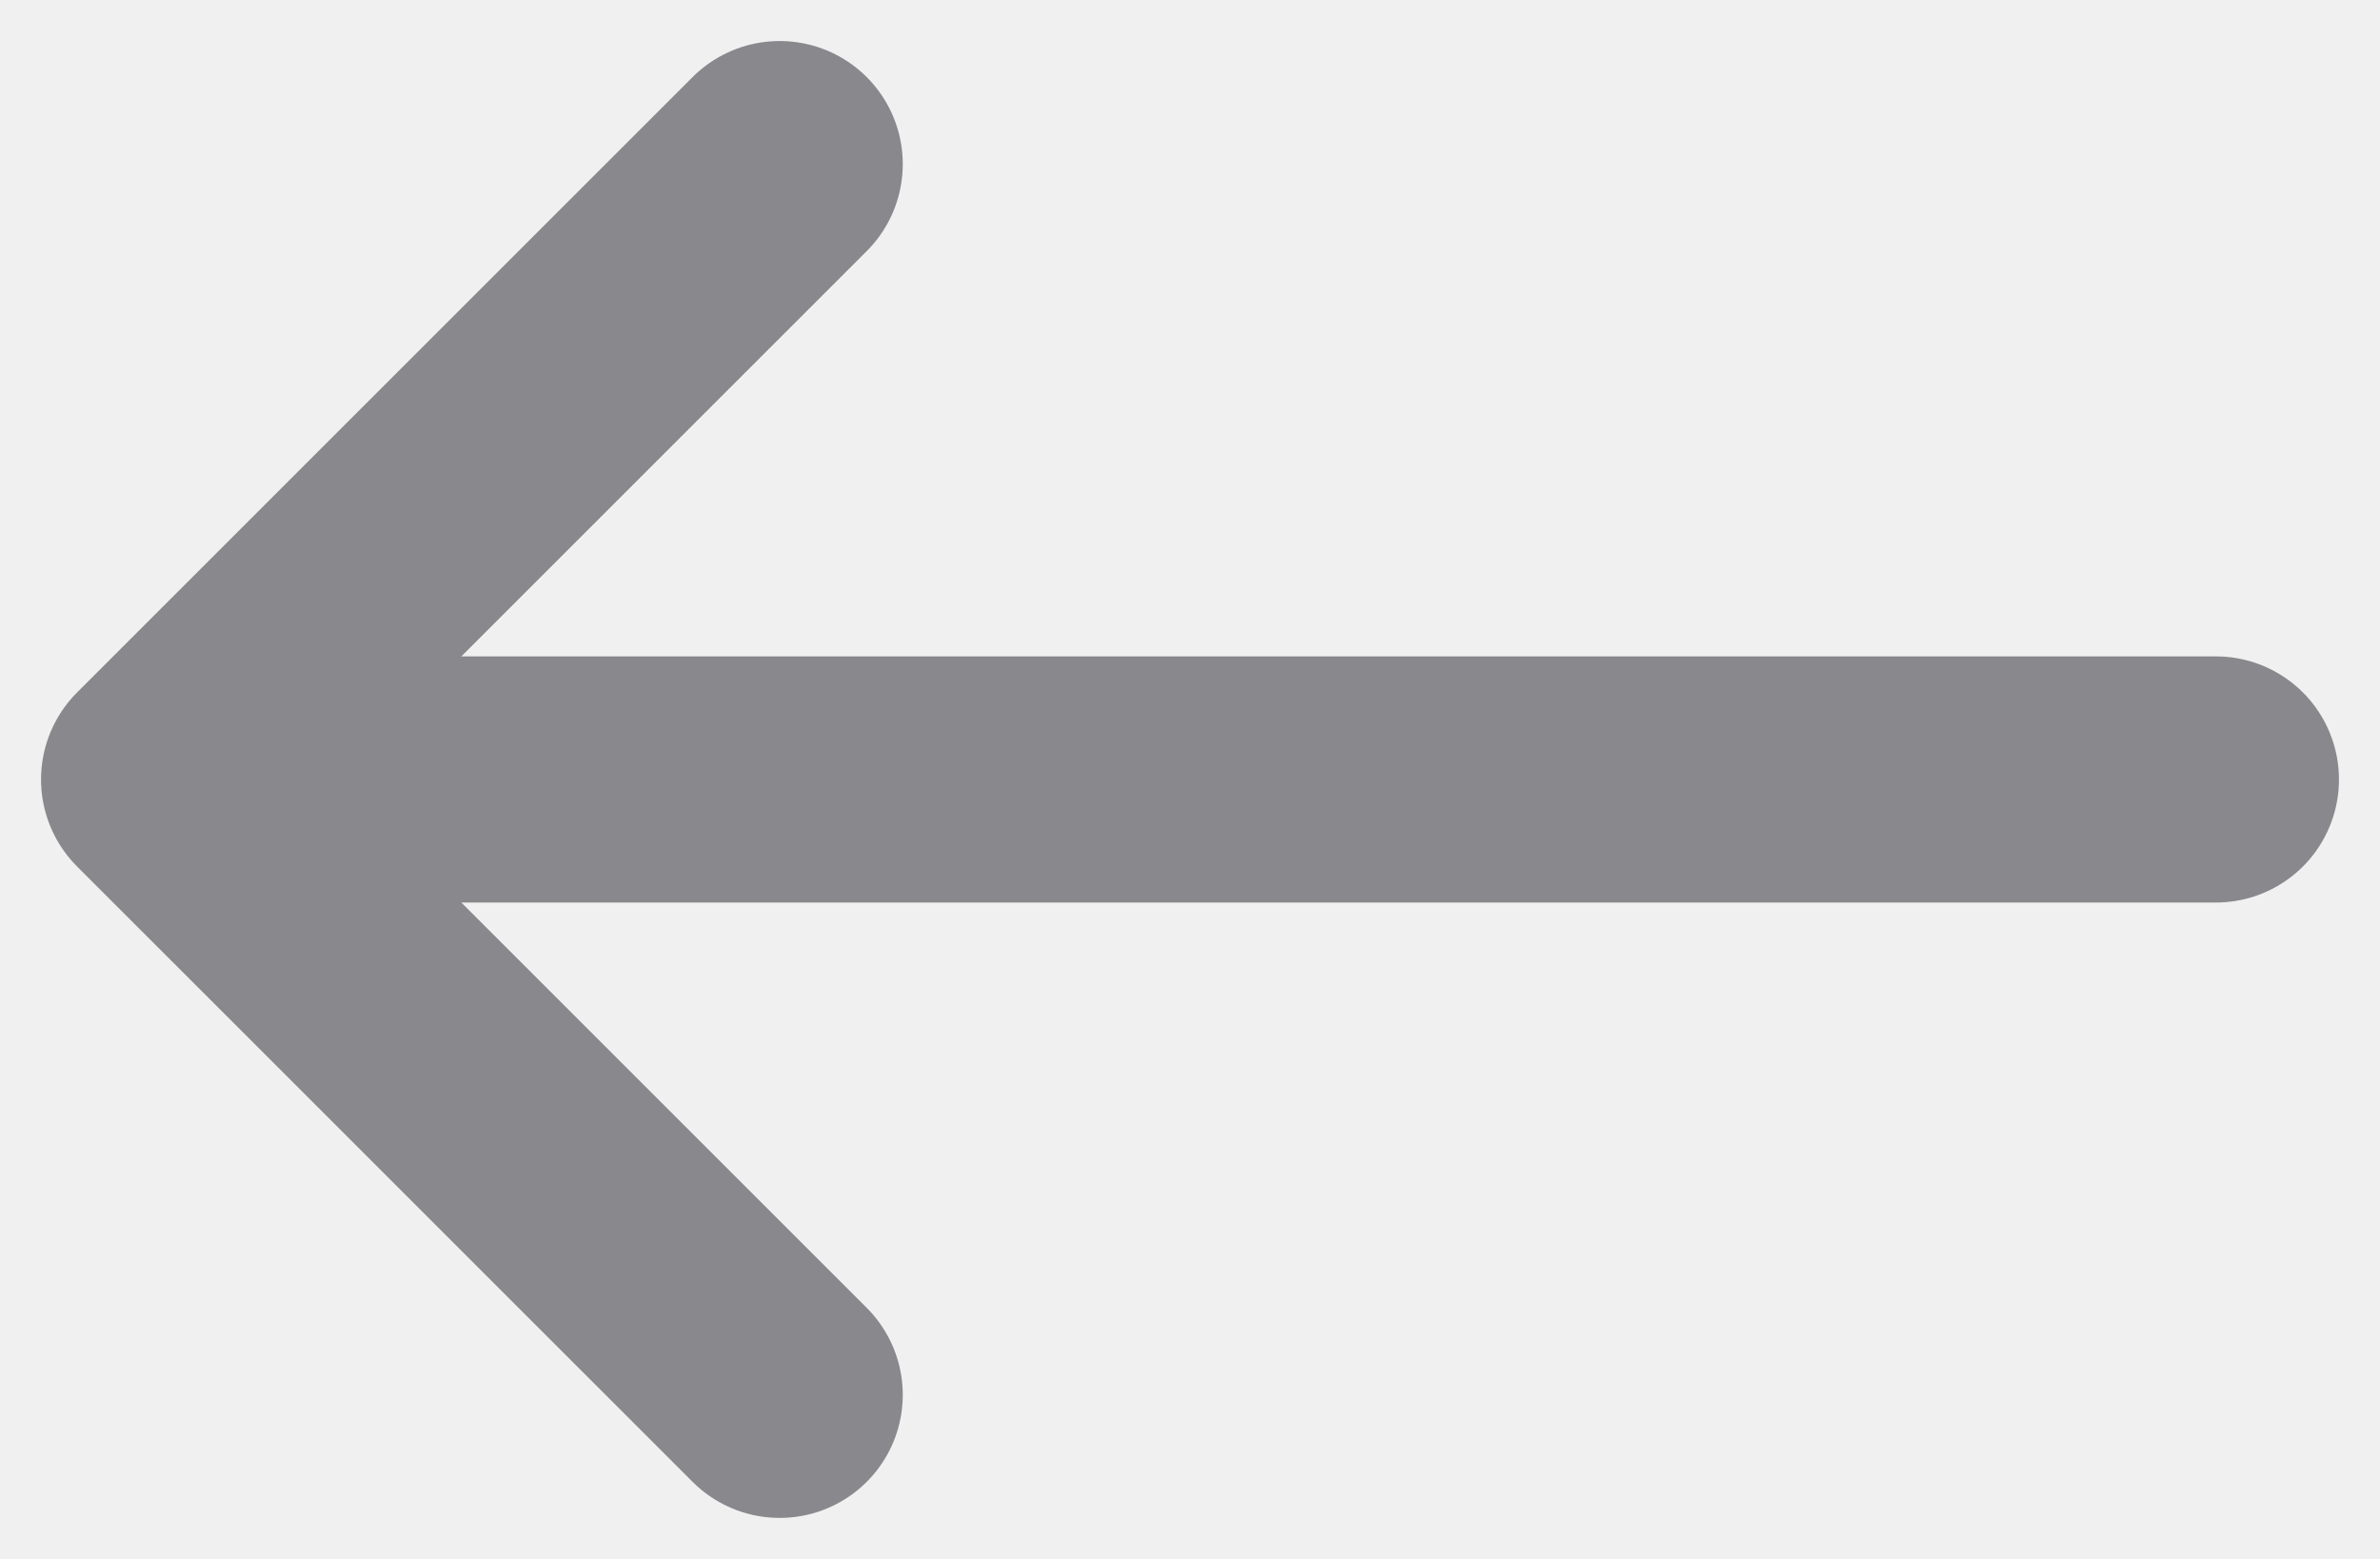
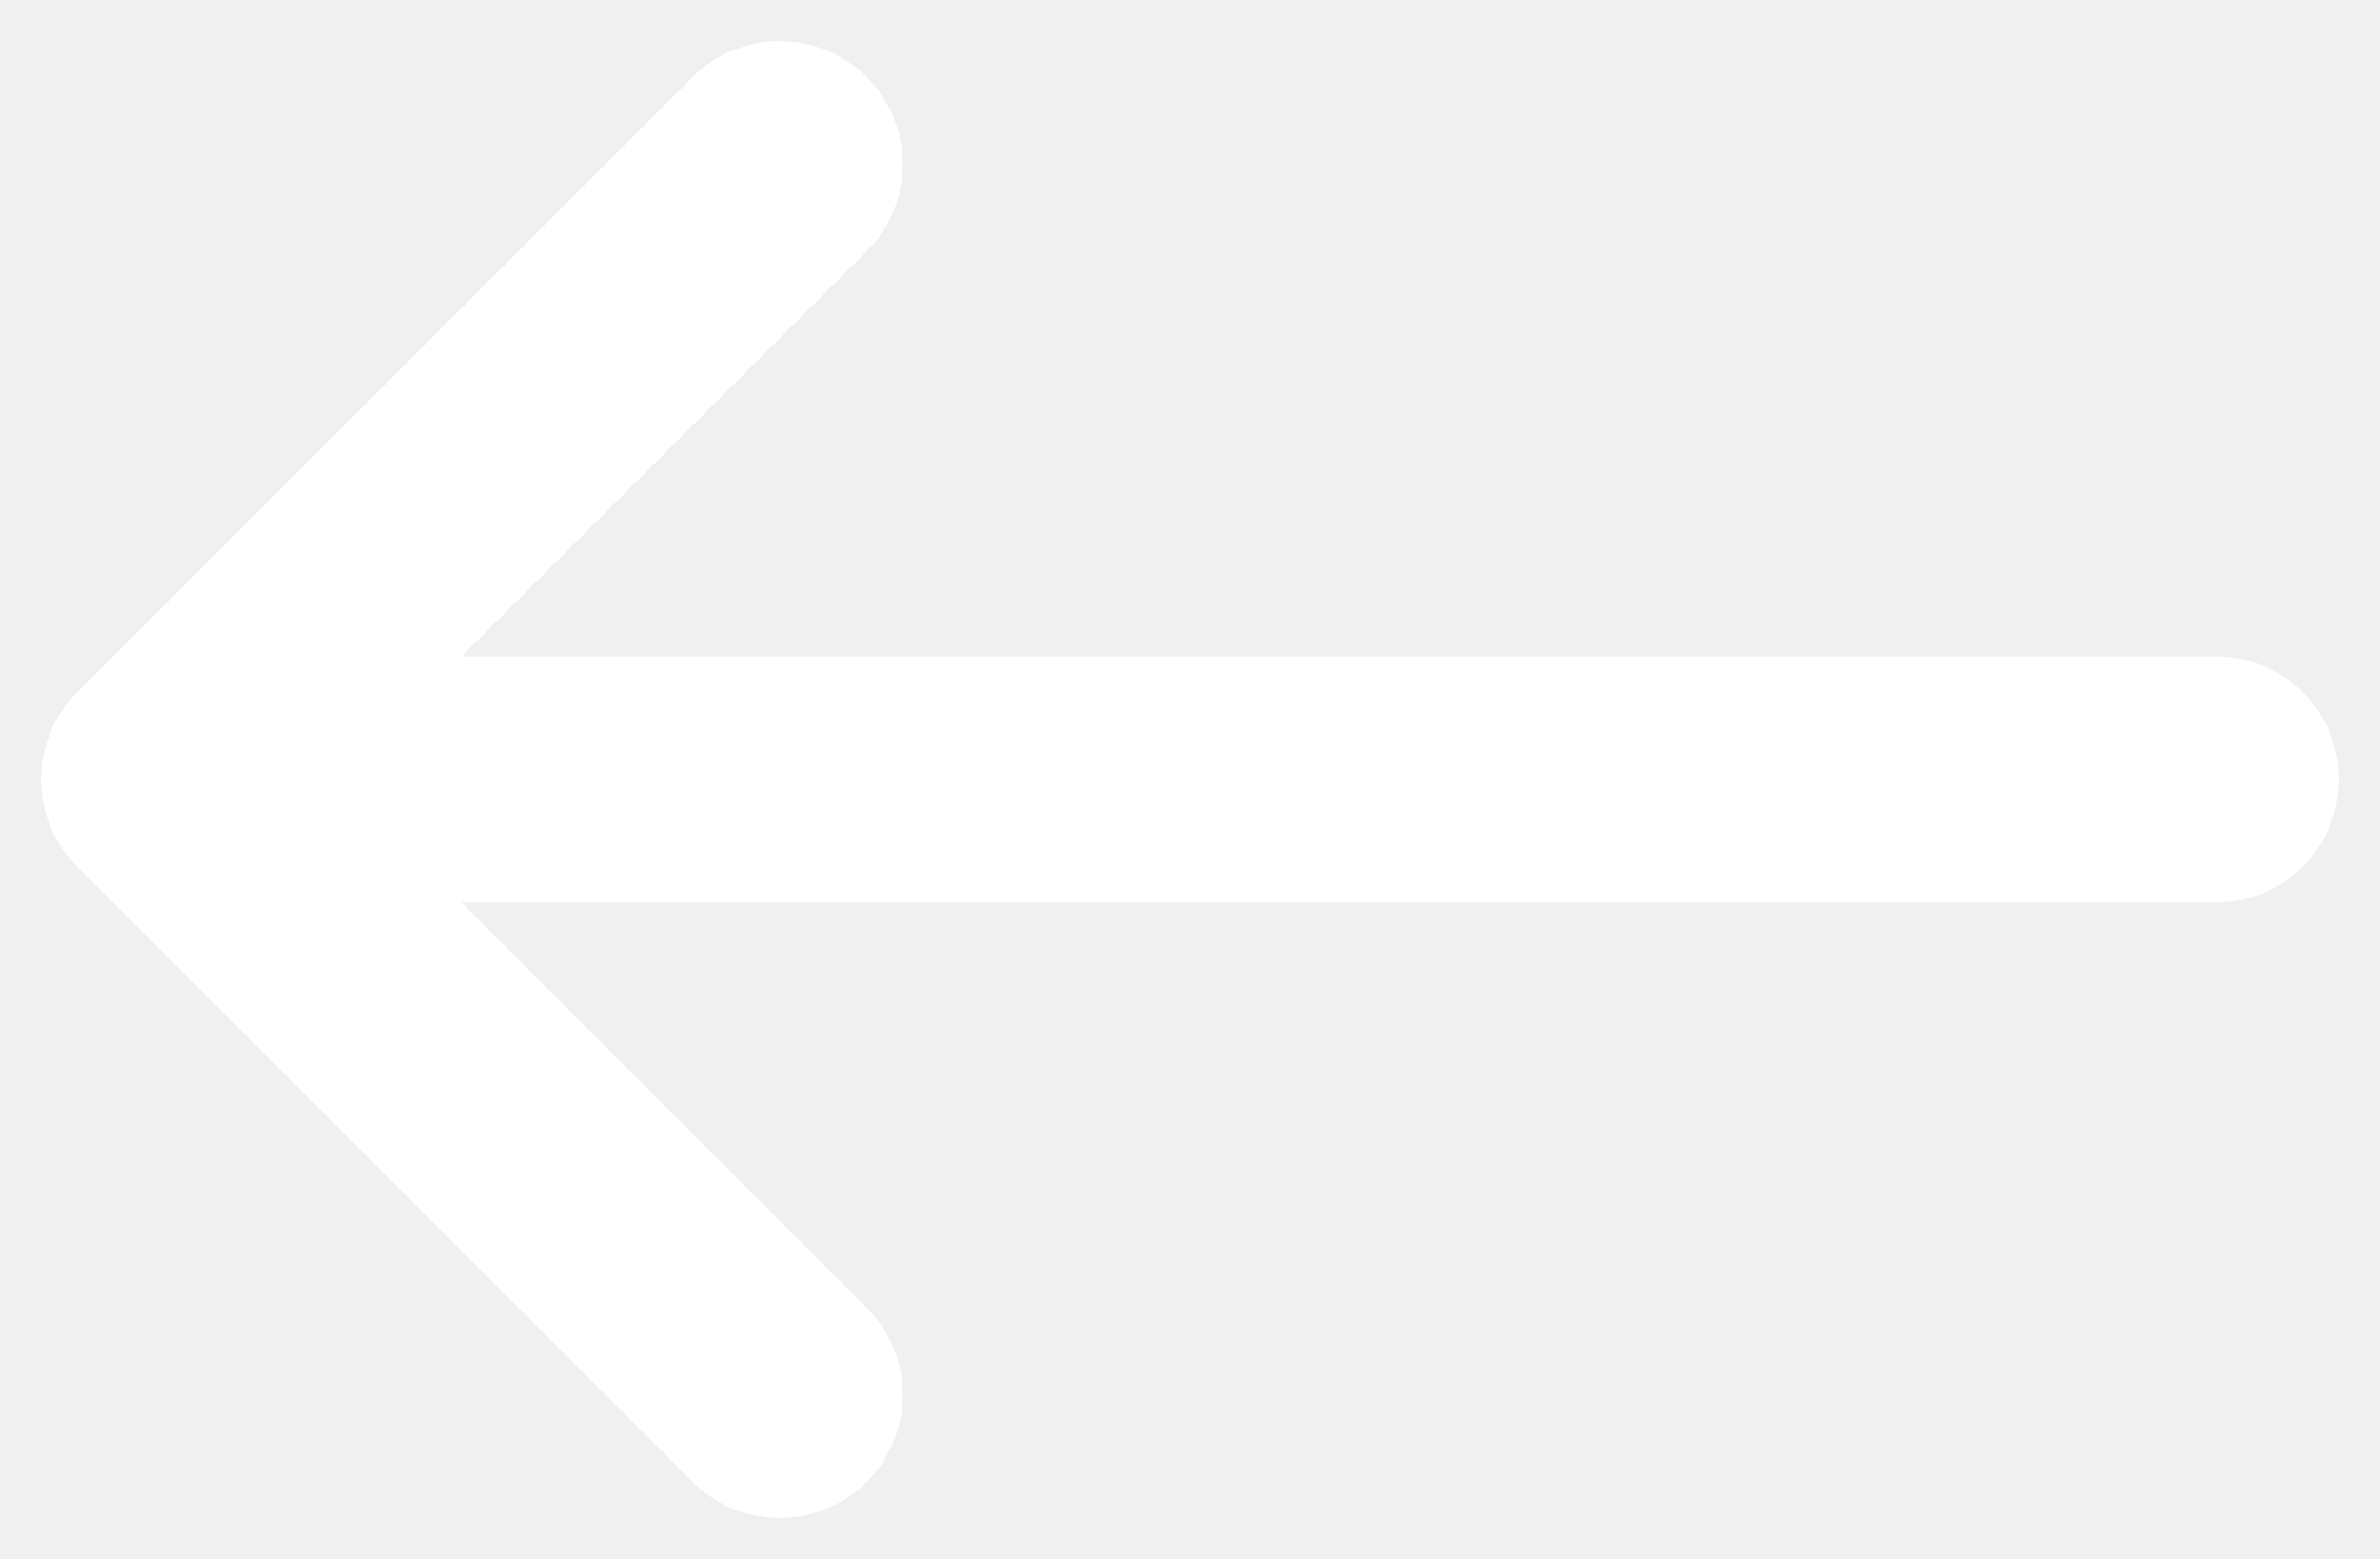
<svg xmlns="http://www.w3.org/2000/svg" width="29" height="19" viewBox="0 0 29 19" fill="none">
-   <path d="M27 9.5L2 9.5M2 9.5L9.5 2M2 9.5L9.5 17" stroke="#88888D" stroke-width="3" stroke-linecap="round" stroke-linejoin="round" />
+   <path d="M27 9.5L2 9.5M2 9.5L9.5 2M2 9.5L9.5 17" stroke="white" stroke-width="3" stroke-linecap="round" stroke-linejoin="round" />
</svg>
